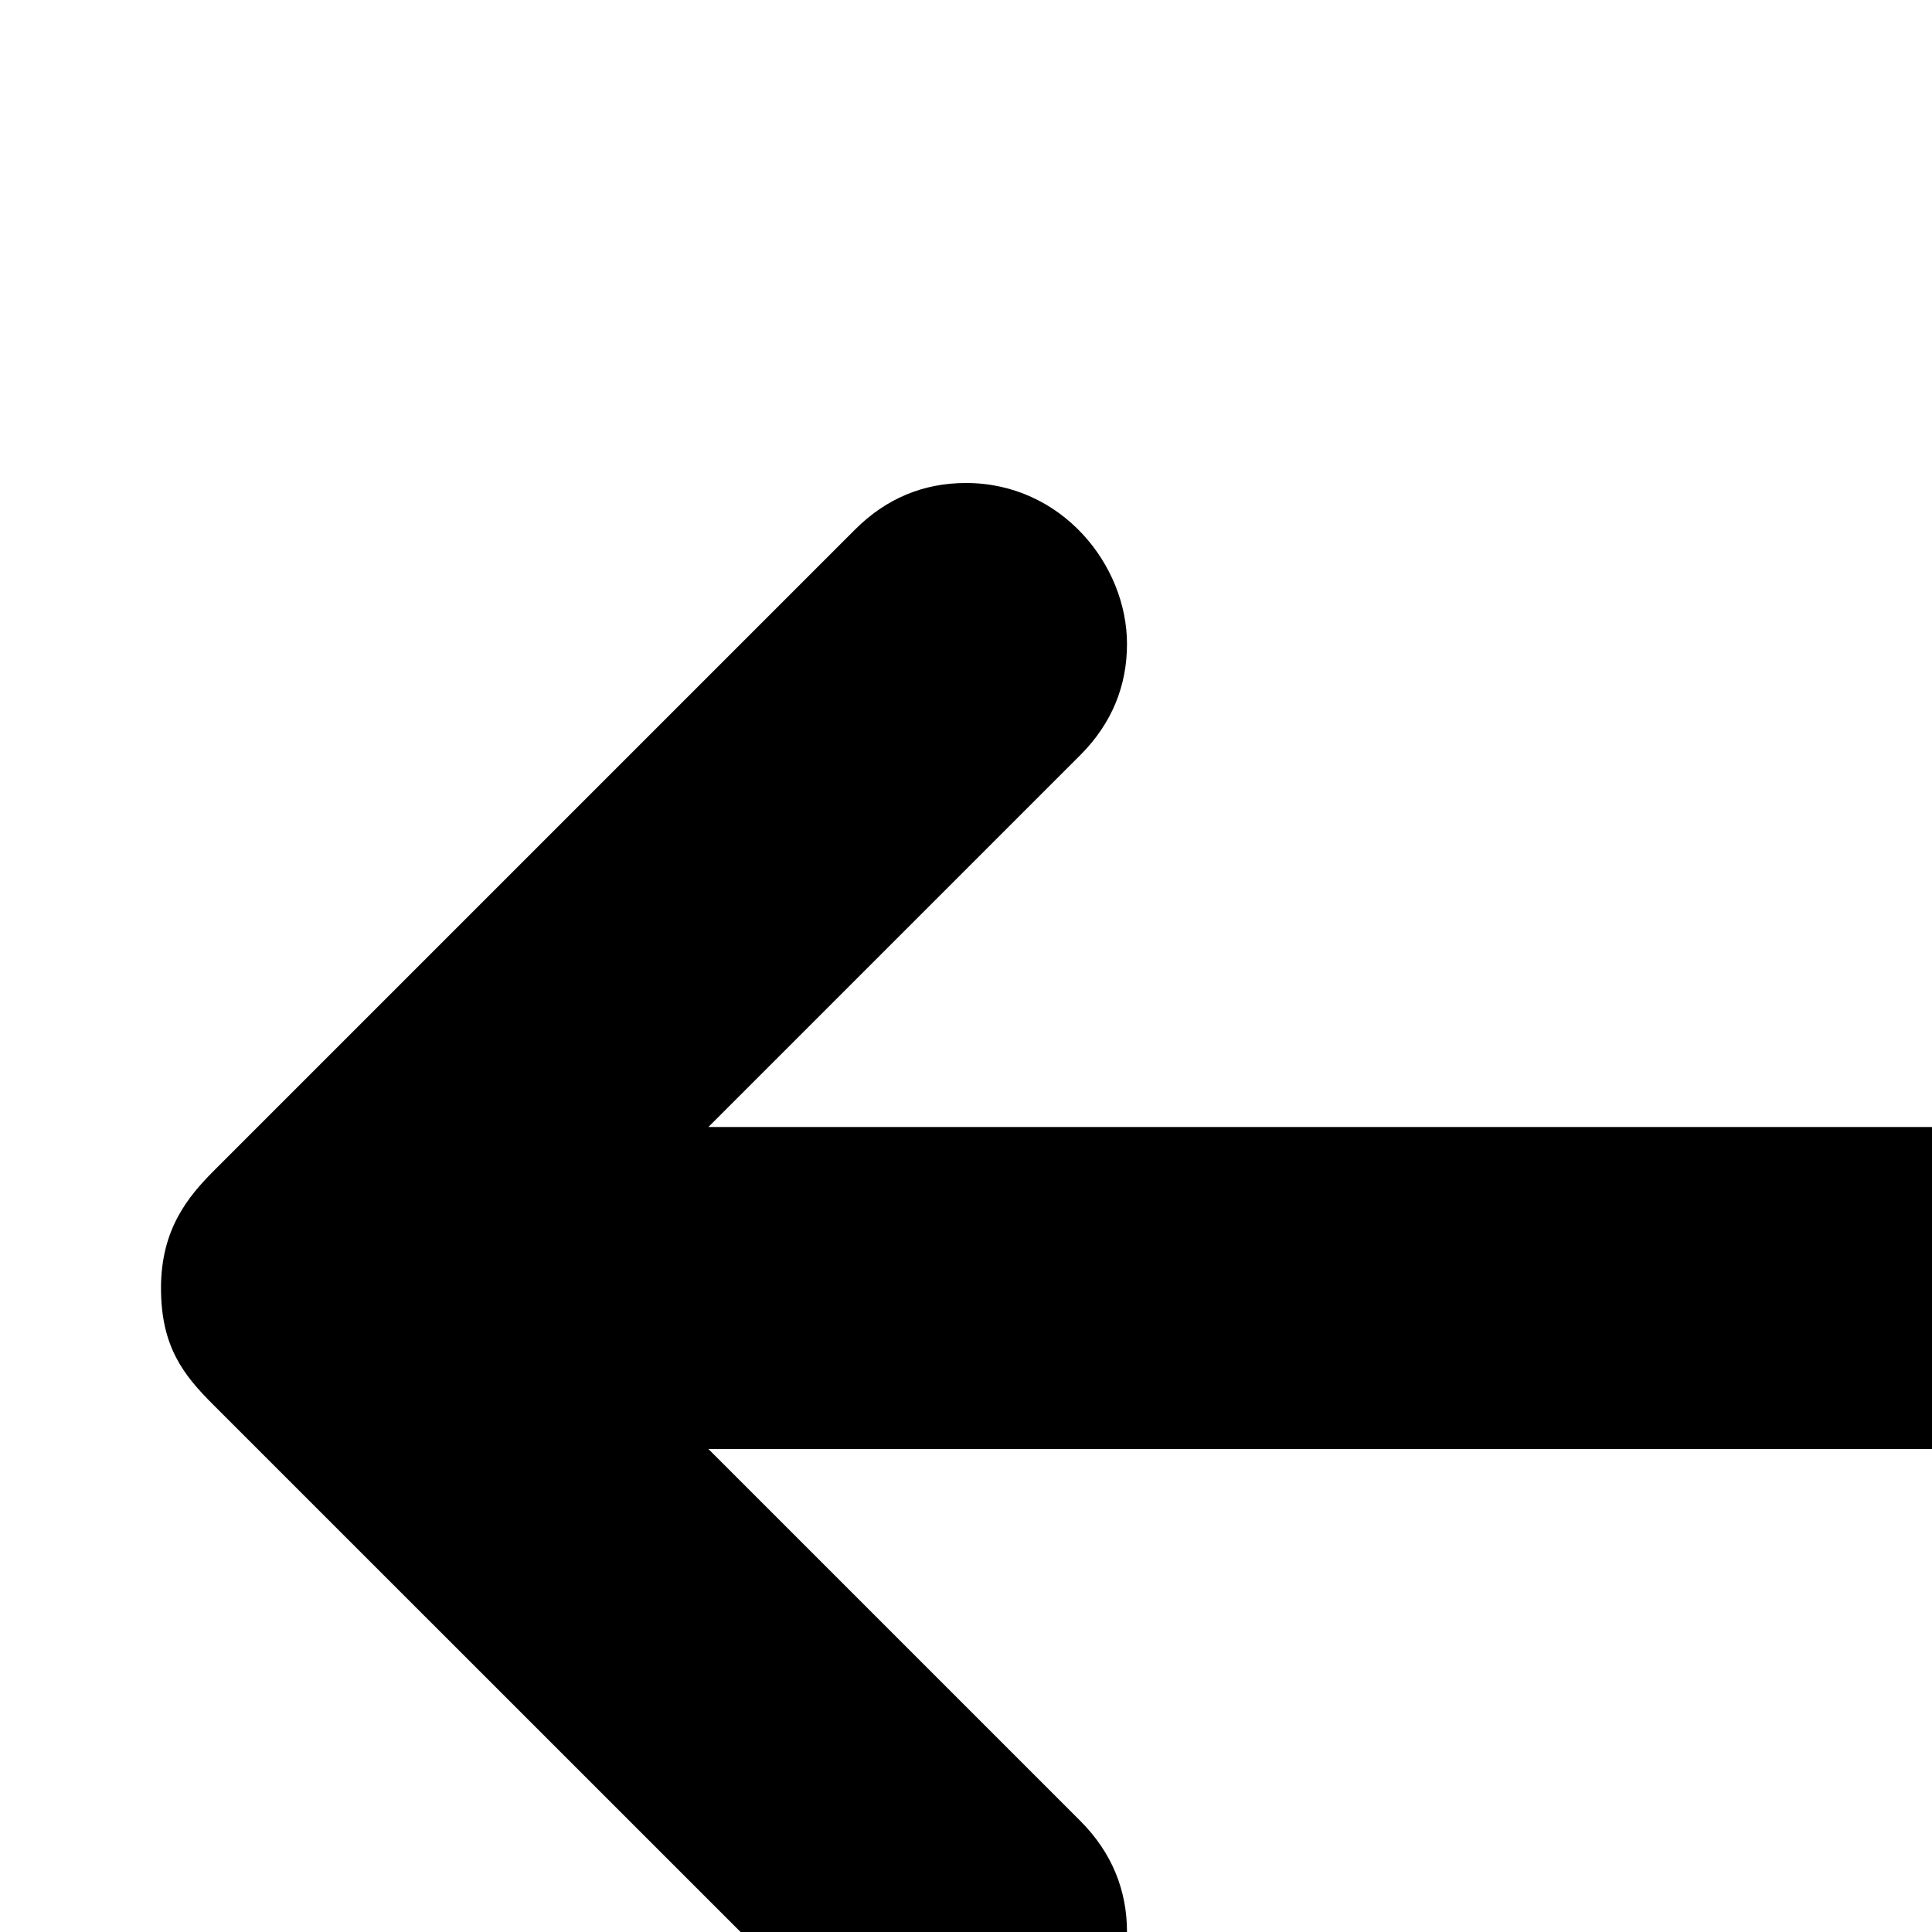
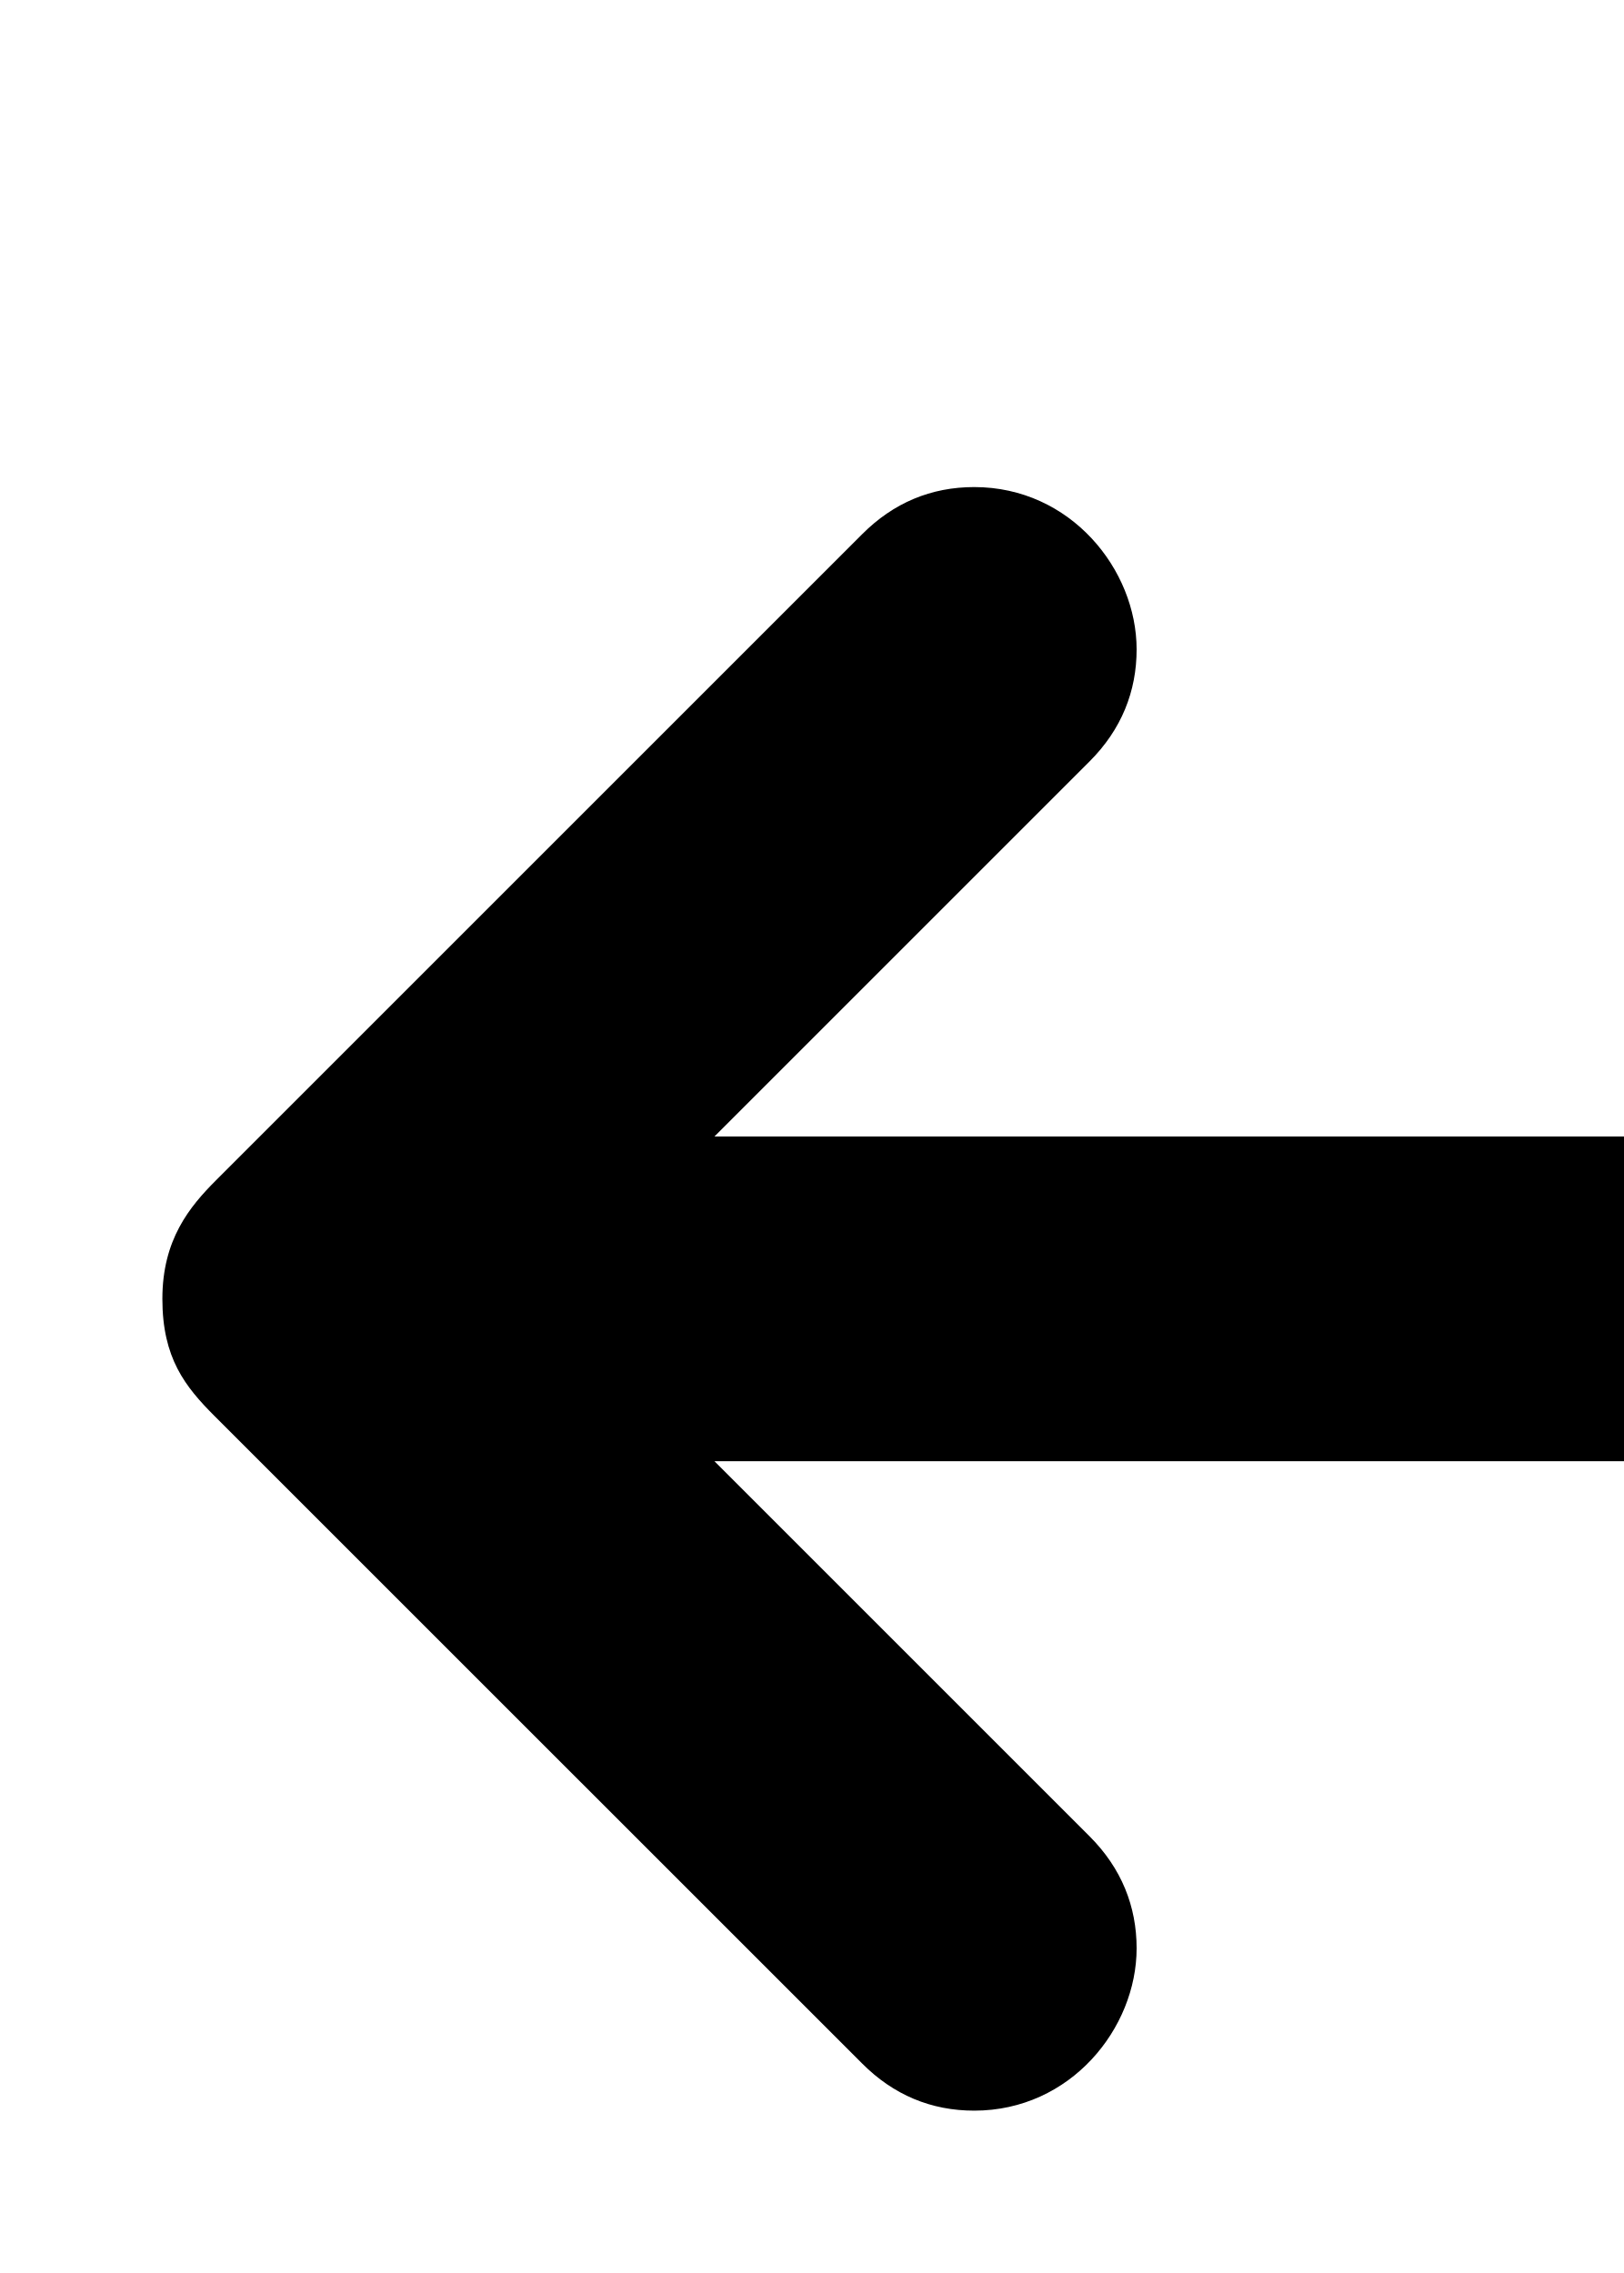
- <svg xmlns="http://www.w3.org/2000/svg" version="1.1" width="24" height="24" viewBox="0 0 24.00 24.00">
+ <svg xmlns="http://www.w3.org/2000/svg" version="1.1" width="20" height="28" viewBox="0 0 20.00 28.00">
  <path d="M28,14H8.8l4.62-4.62C13.814,8.986,14,8.516,14,8c0-0.984-0.813-2-2-2c-0.531,0-0.994,0.193-1.38,0.58l-7.958,7.958  C2.334,14.866,2,15.271,2,16s0.279,1.08,0.646,1.447l7.974,7.973C11.006,25.807,11.469,26,12,26c1.188,0,2-1.016,2-2  c0-0.516-0.186-0.986-0.58-1.38L8.8,18H28c1.104,0,2-0.896,2-2S29.104,14,28,14z" />
</svg>
